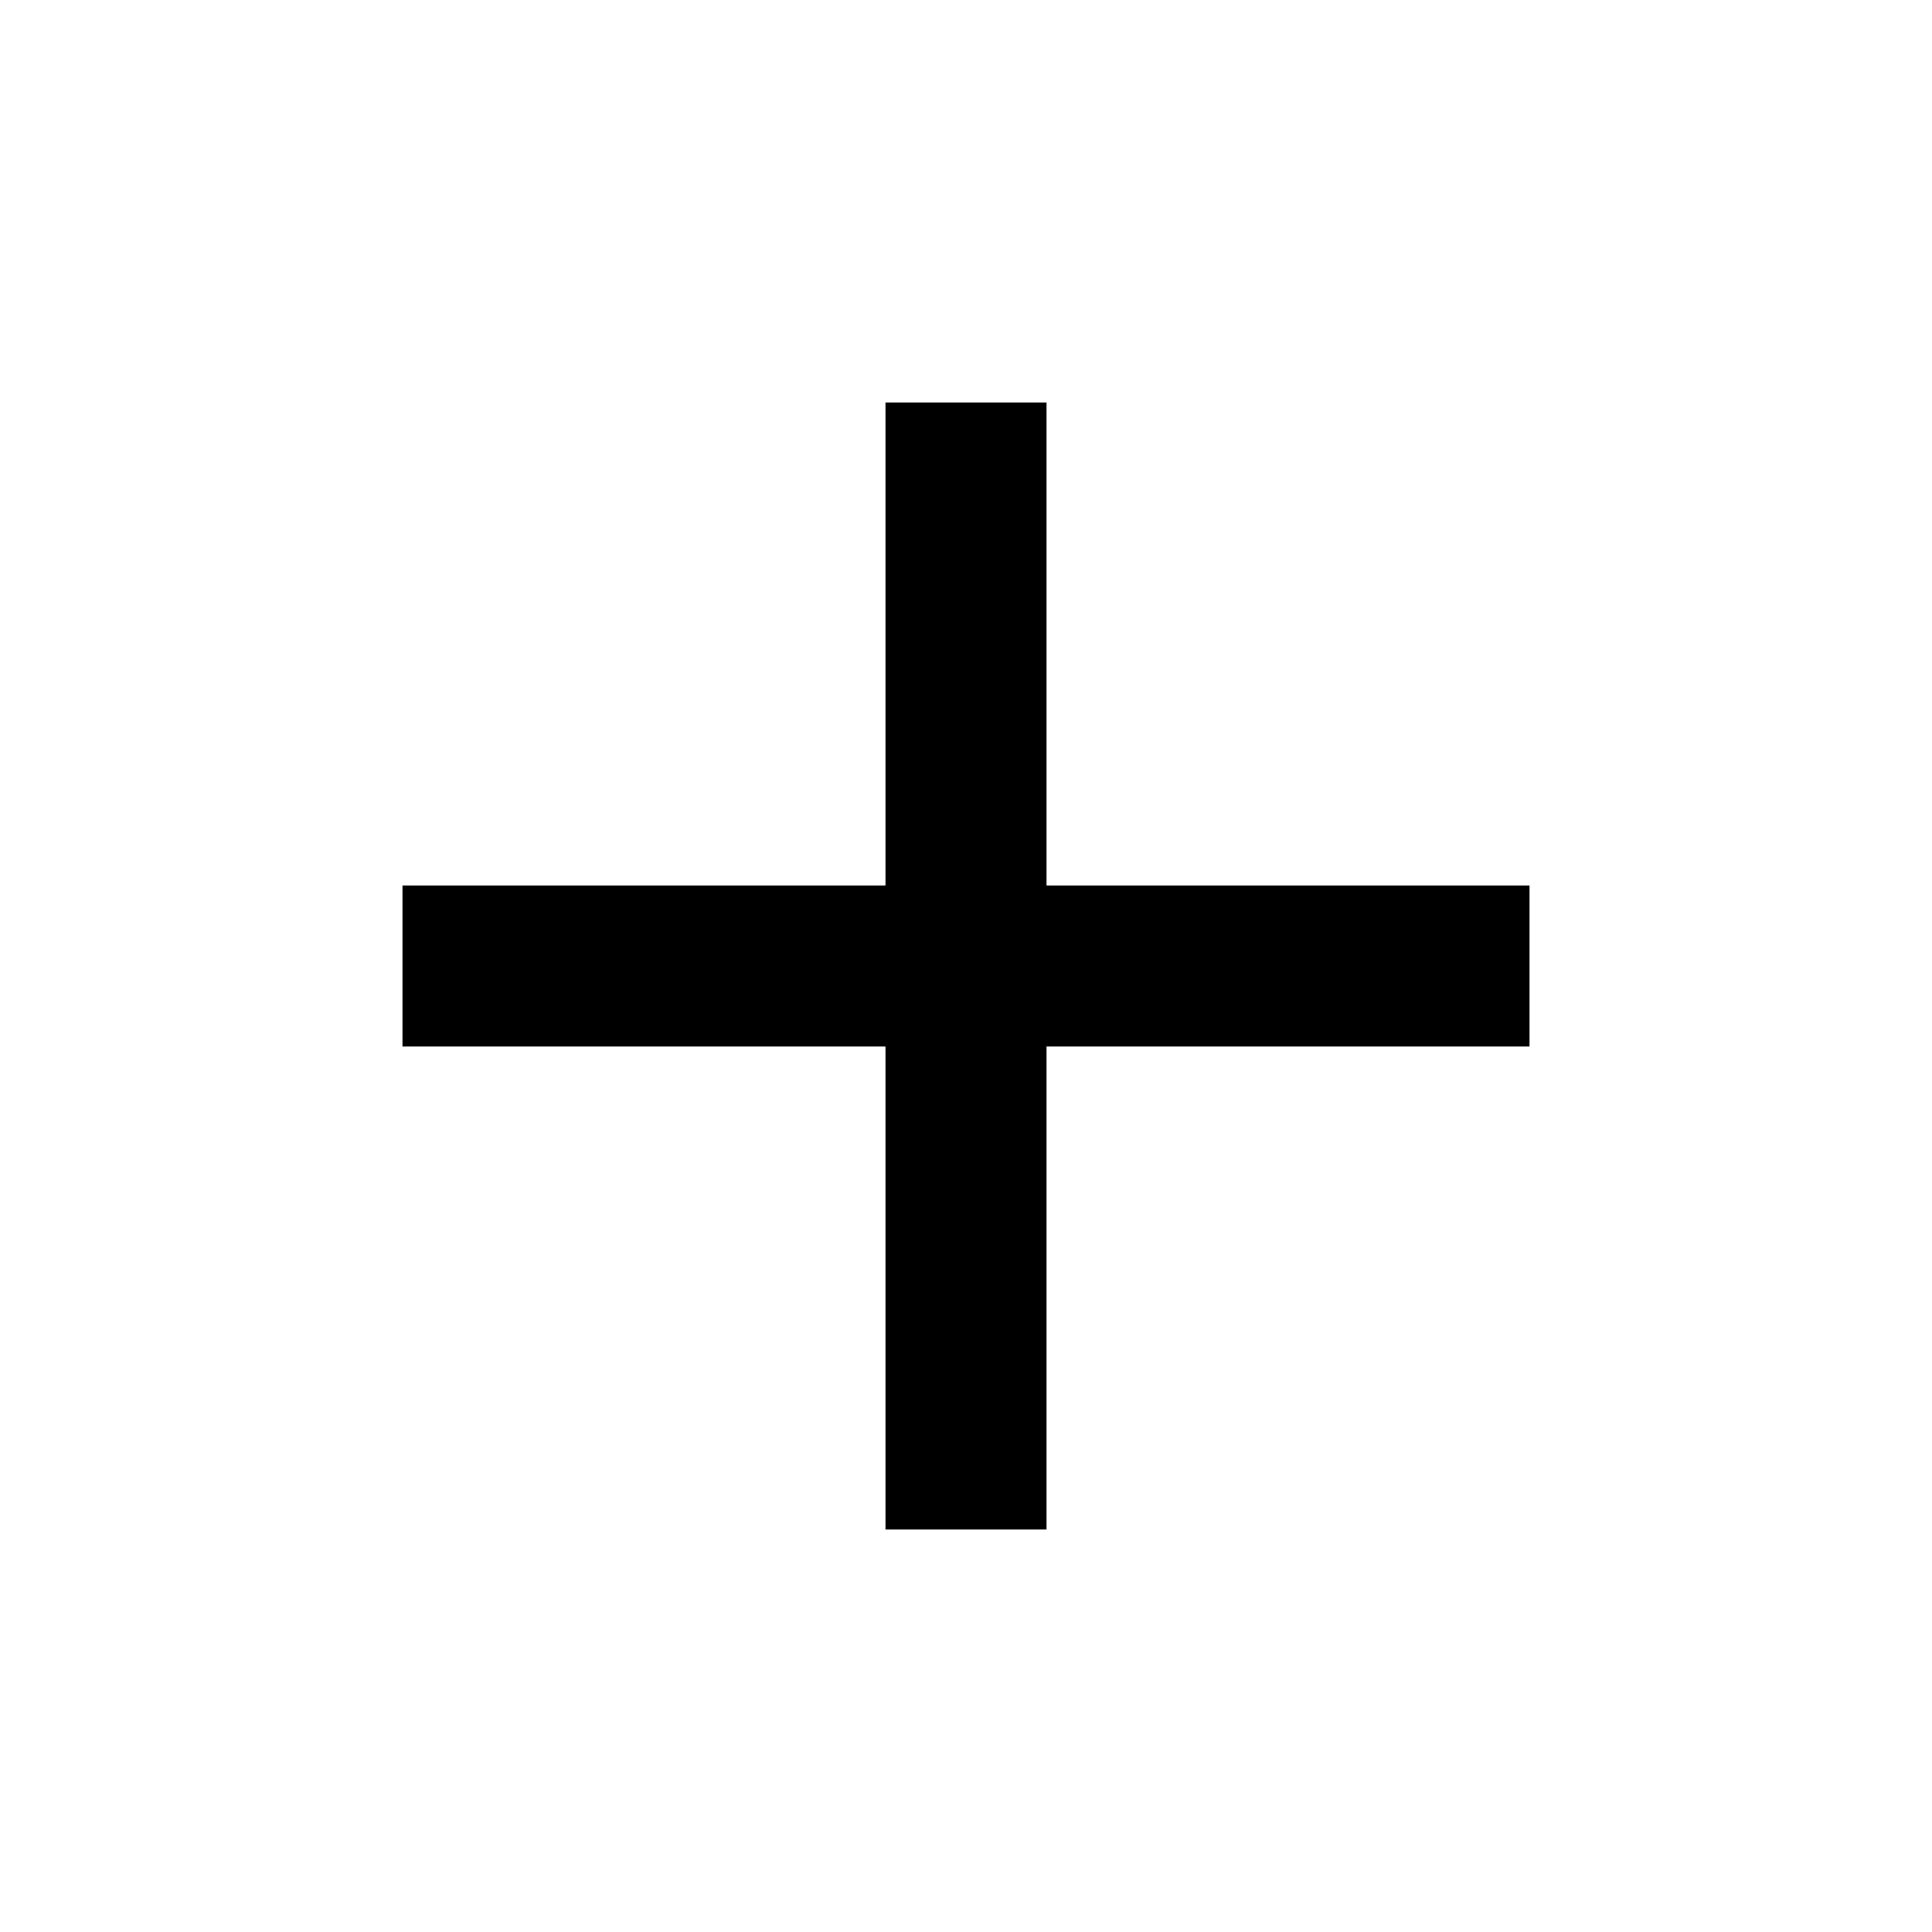
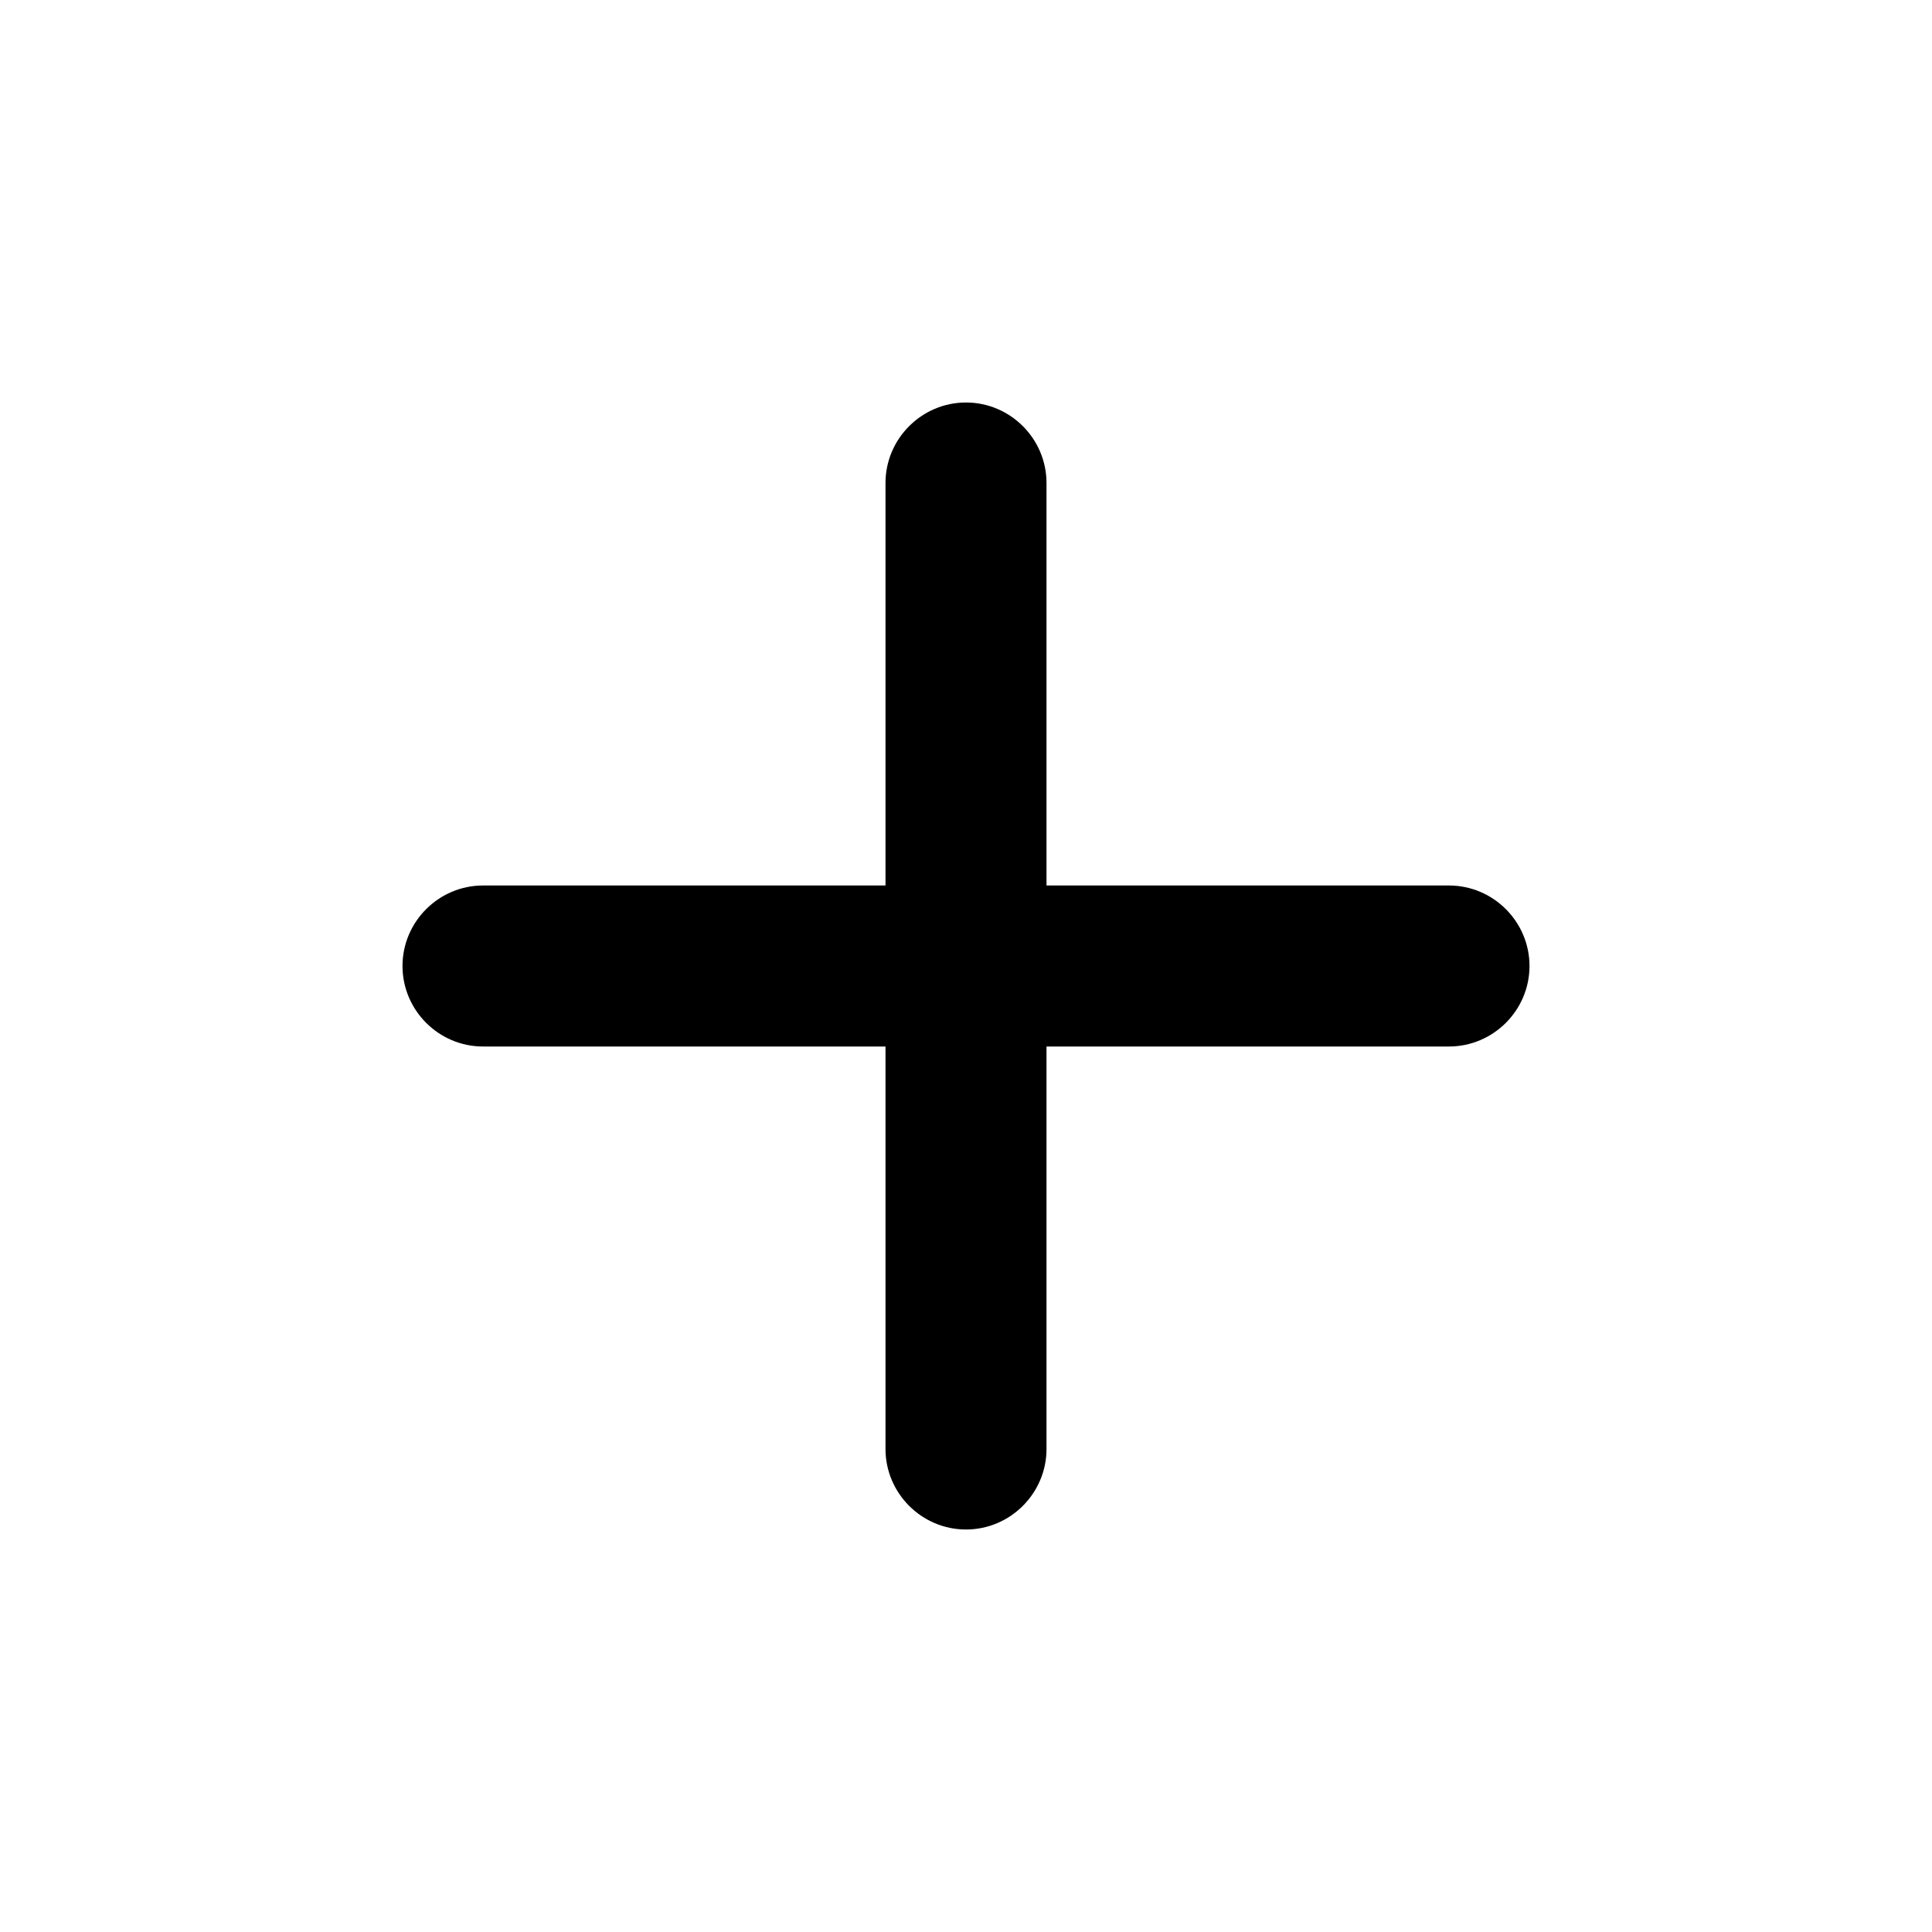
<svg xmlns="http://www.w3.org/2000/svg" height="24" viewBox="0 0 24 24" width="24">
-   <path d="M 13 13 L 19 13 L 19 11 L 13 11 L 13 5 L 11 5 L 11 11 L 5 11 L 5 13 L 11 13 L 11 19 L 13 19 L 13 13" fill="currentColor" />
+   <path d="M 18 13 C 18.55 13 19 12.55 19 12 C 19 11.45 18.55 11 18 11 L 13 11 L 13 6 C 13 5.45 12.55 5 12 5 C 11.45 5 11 5.45 11 6 L 11 11 L 6 11 C 5.45 11 5 11.45 5 12 C 5 12.55 5.45 13 6 13 L 11 13 L 11 18 C 11 18.55 11.45 19 12 19 C 12.55 19 13 18.55 13 18 L 13 13 L 18 13" fill="currentColor" />
</svg>
